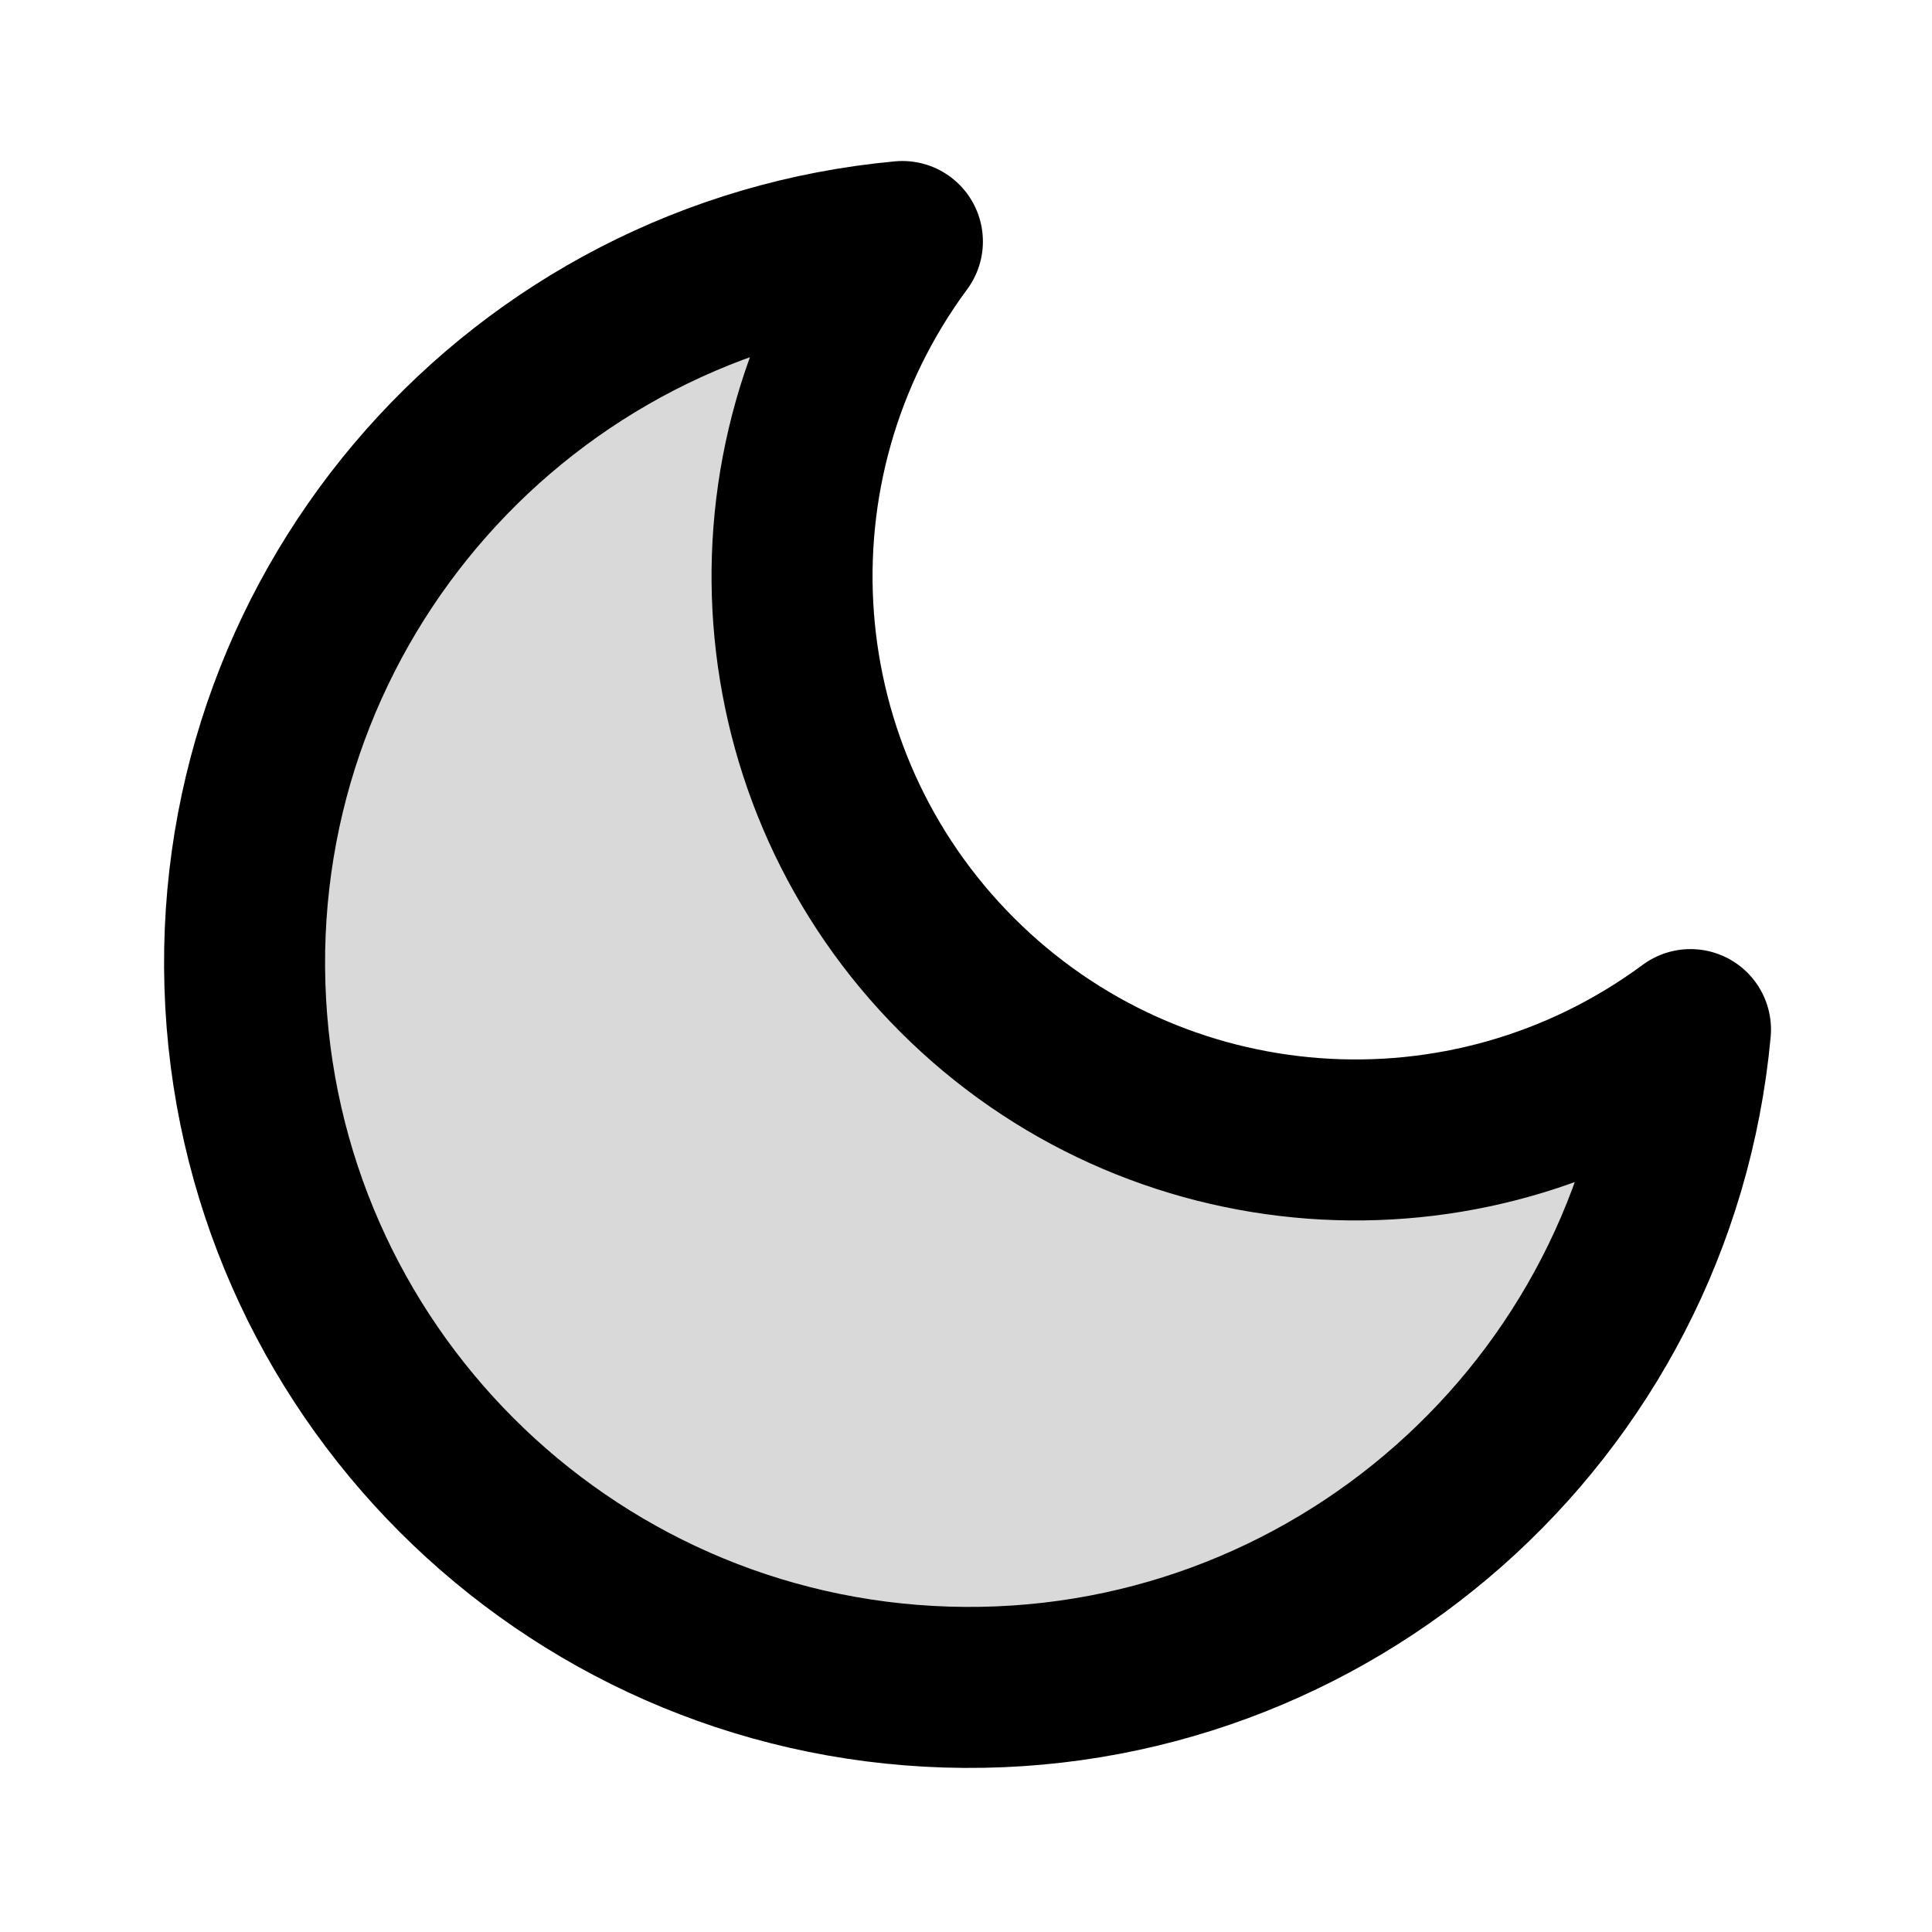
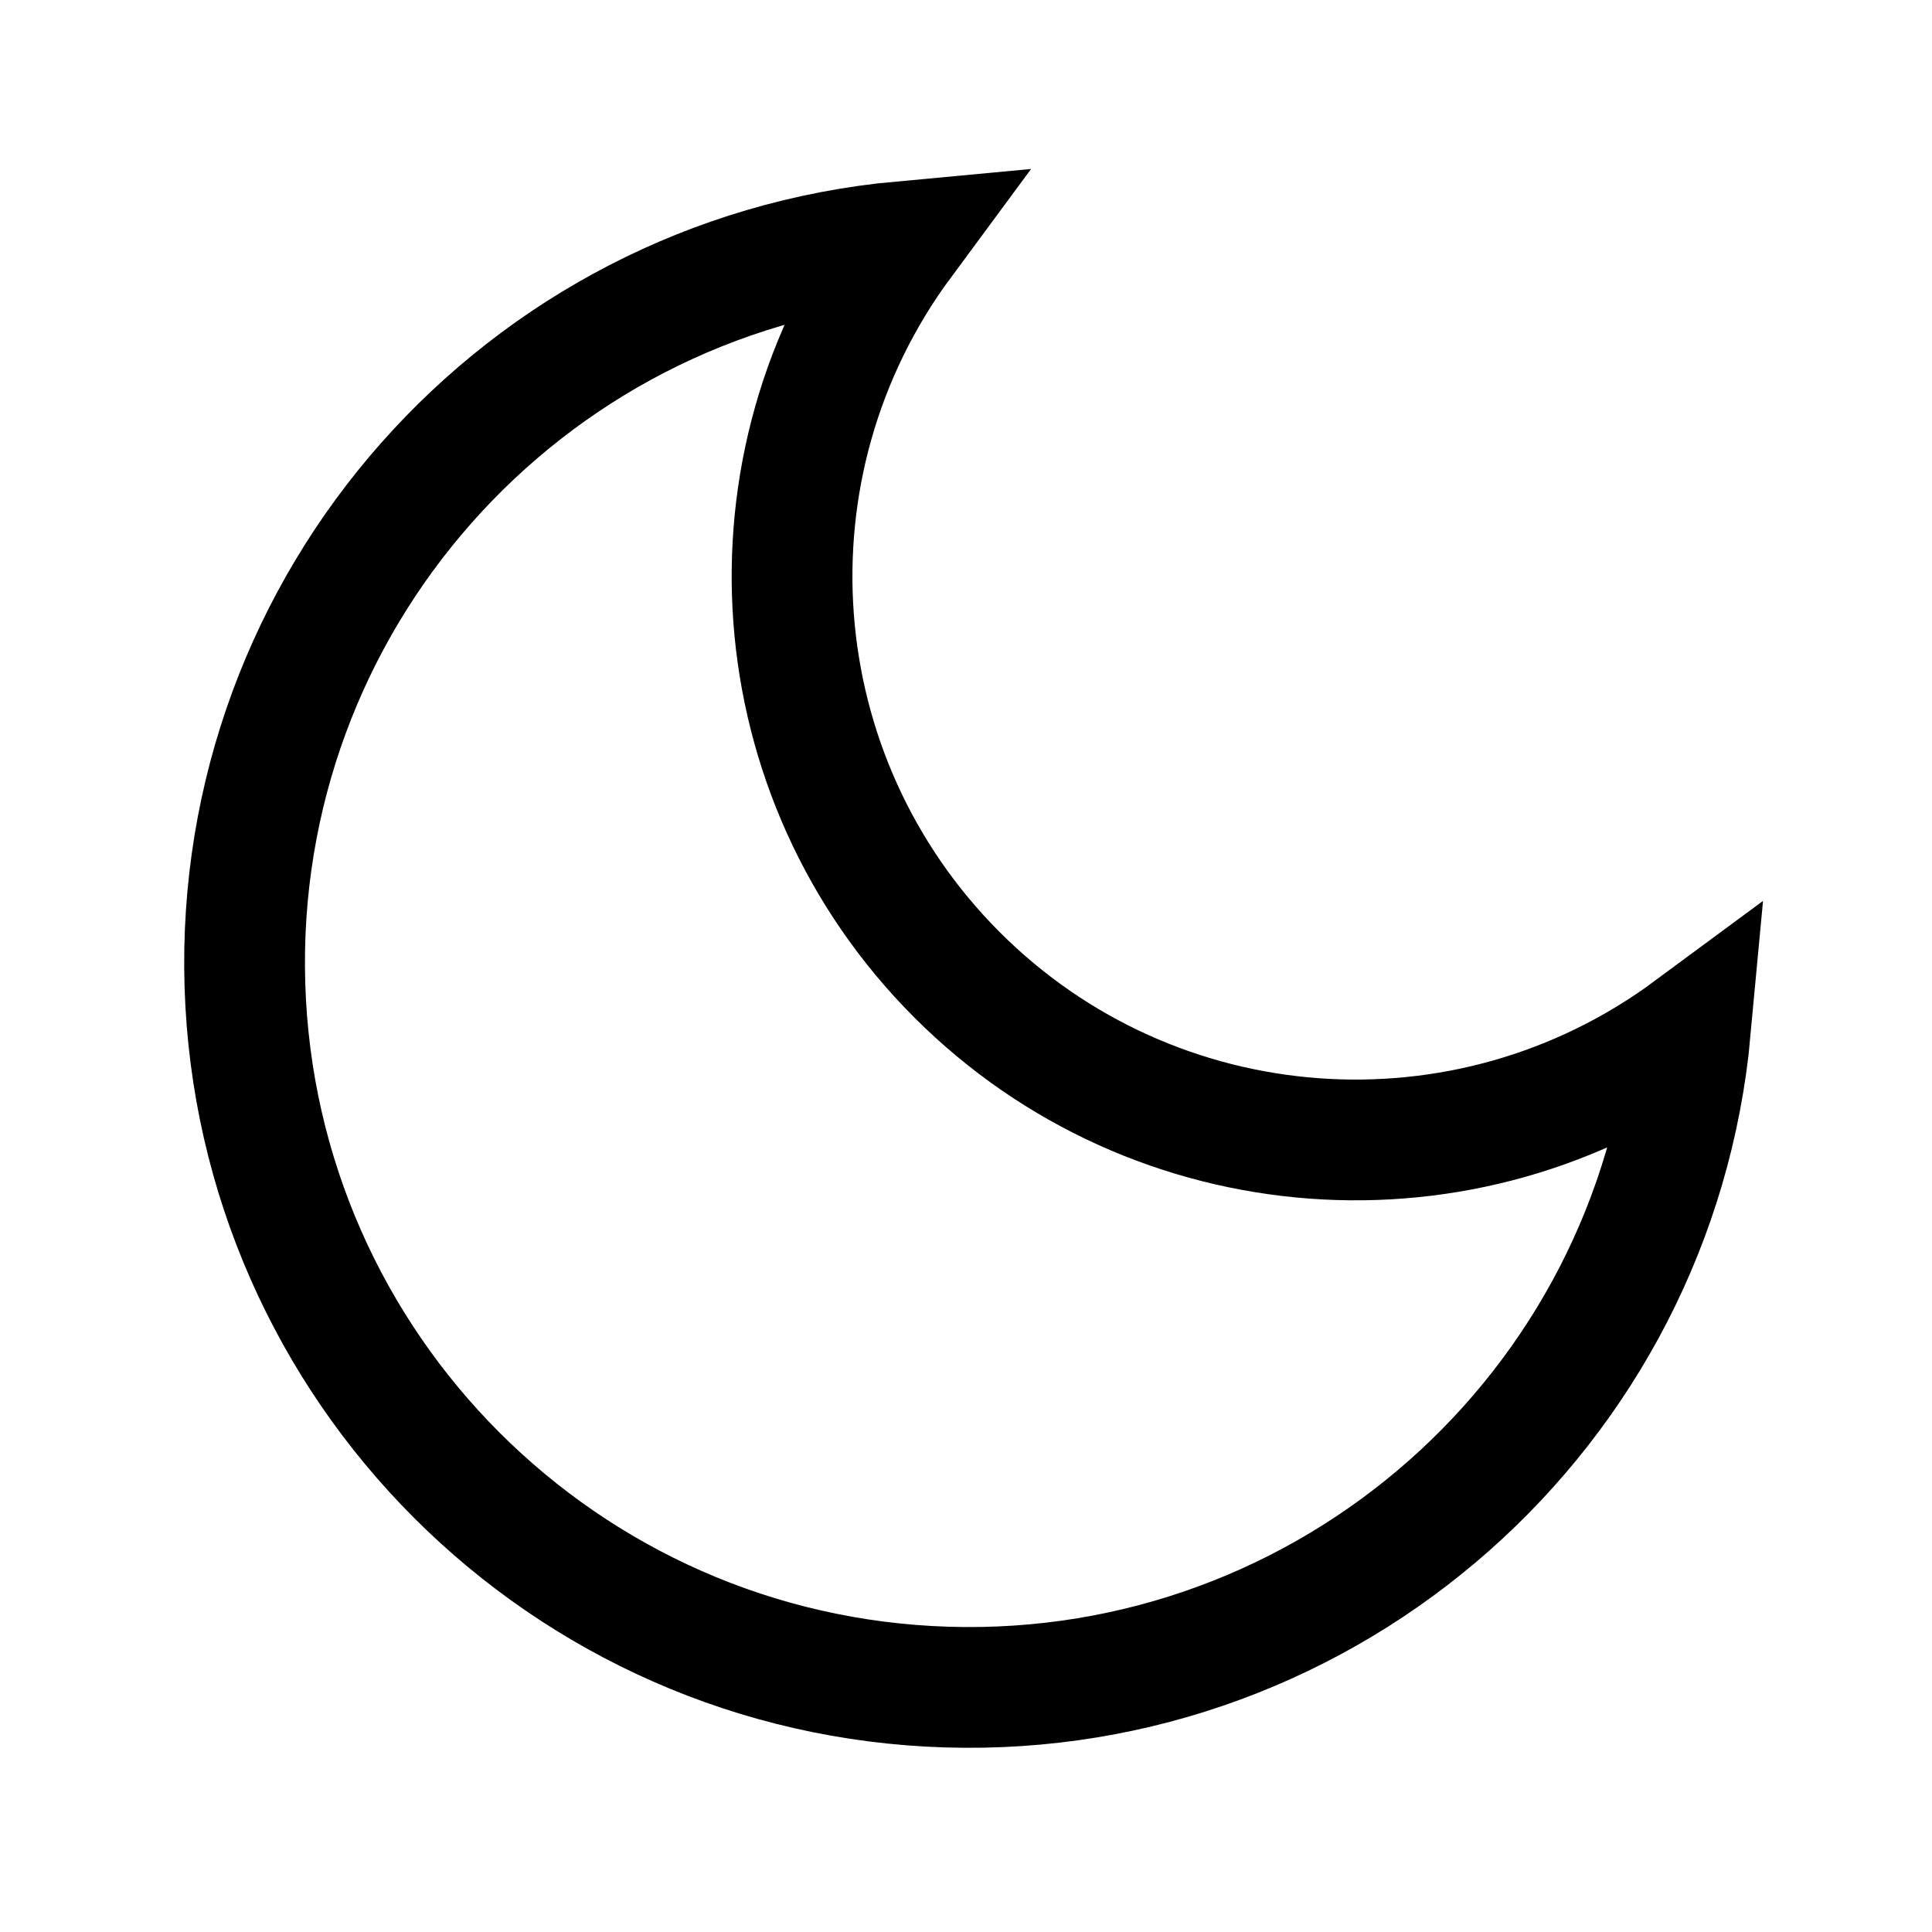
- <svg xmlns="http://www.w3.org/2000/svg" width="24" height="24" viewBox="0 0 24 24" fill="none" stroke="currentColor" stroke-width="2" stroke-linecap="round" stroke-linejoin="round">
-   <path d="M21 12.79A9 9 0 1 1 11.21 3 7 7 0 0 0 21 12.79z" fill="currentColor" fill-opacity="0.15" stroke="none" />
+ <svg xmlns="http://www.w3.org/2000/svg" width="24" height="24" viewBox="0 0 24 24" fill="none" stroke="currentColor" stroke-width="1.5" stroke-linecap="square" stroke-linejoin="miter">
  <path d="M21 12.79A9 9 0 1 1 11.21 3 7 7 0 0 0 21 12.79z" />
</svg>
